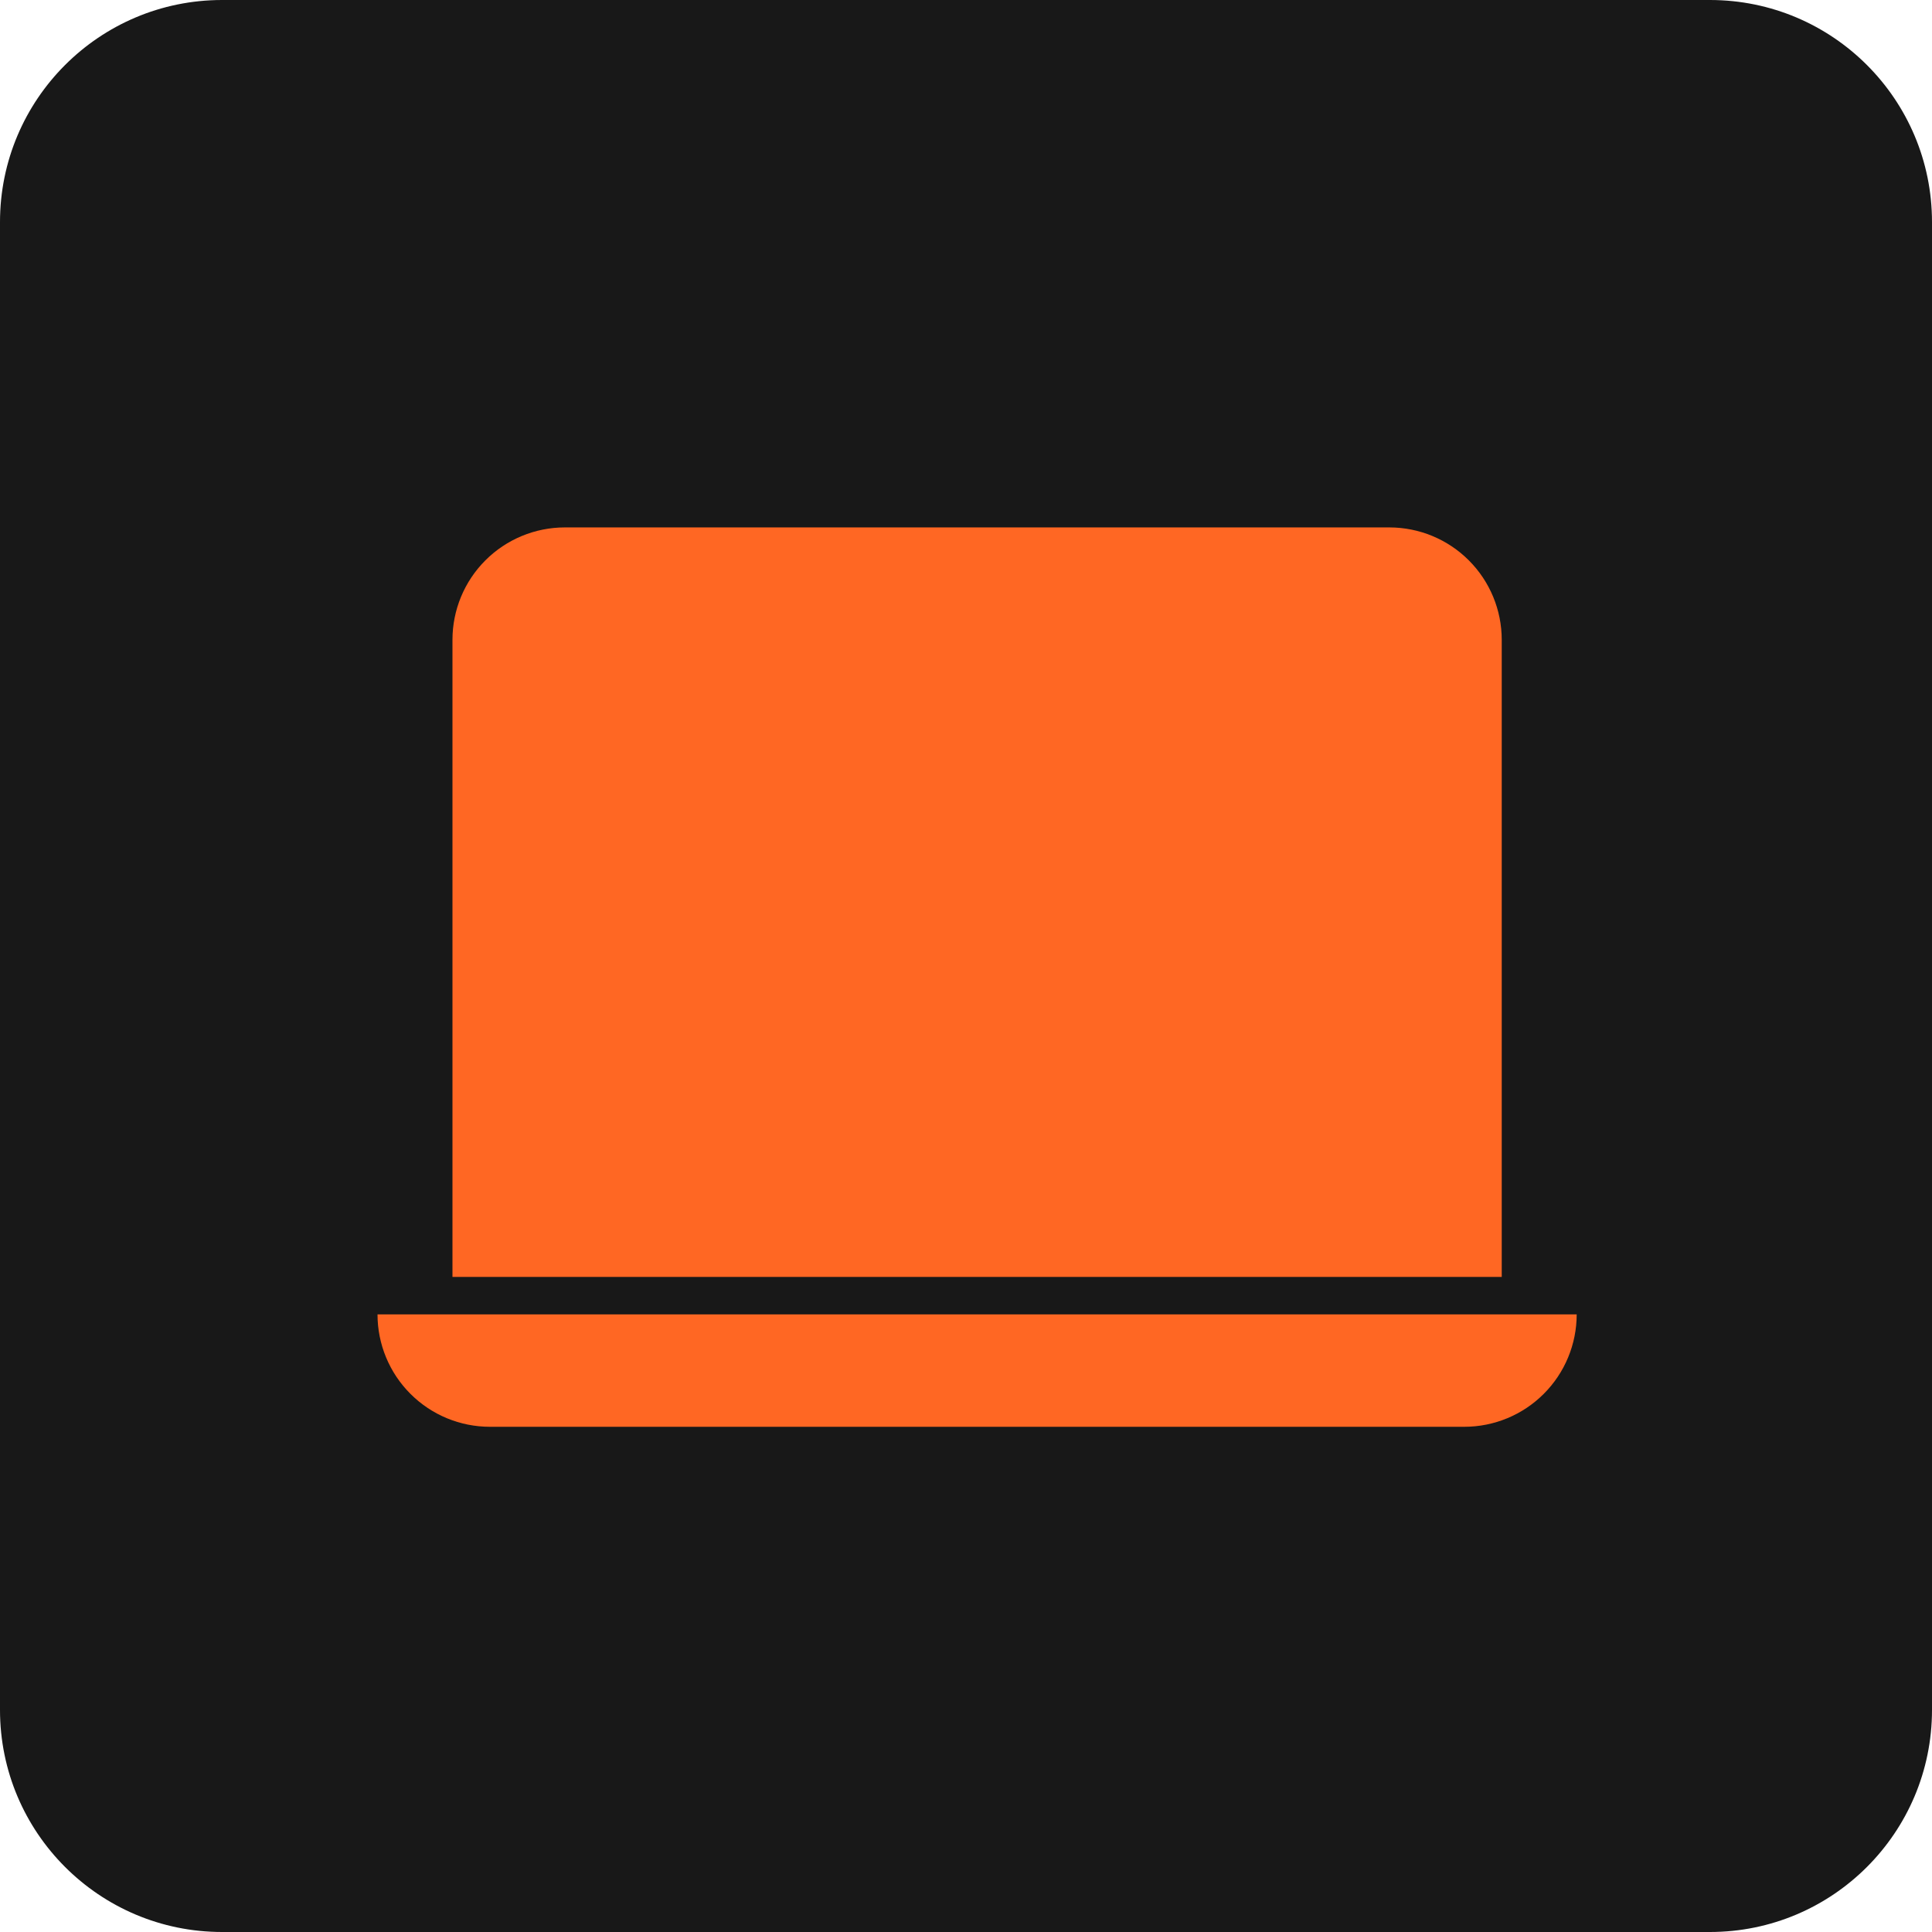
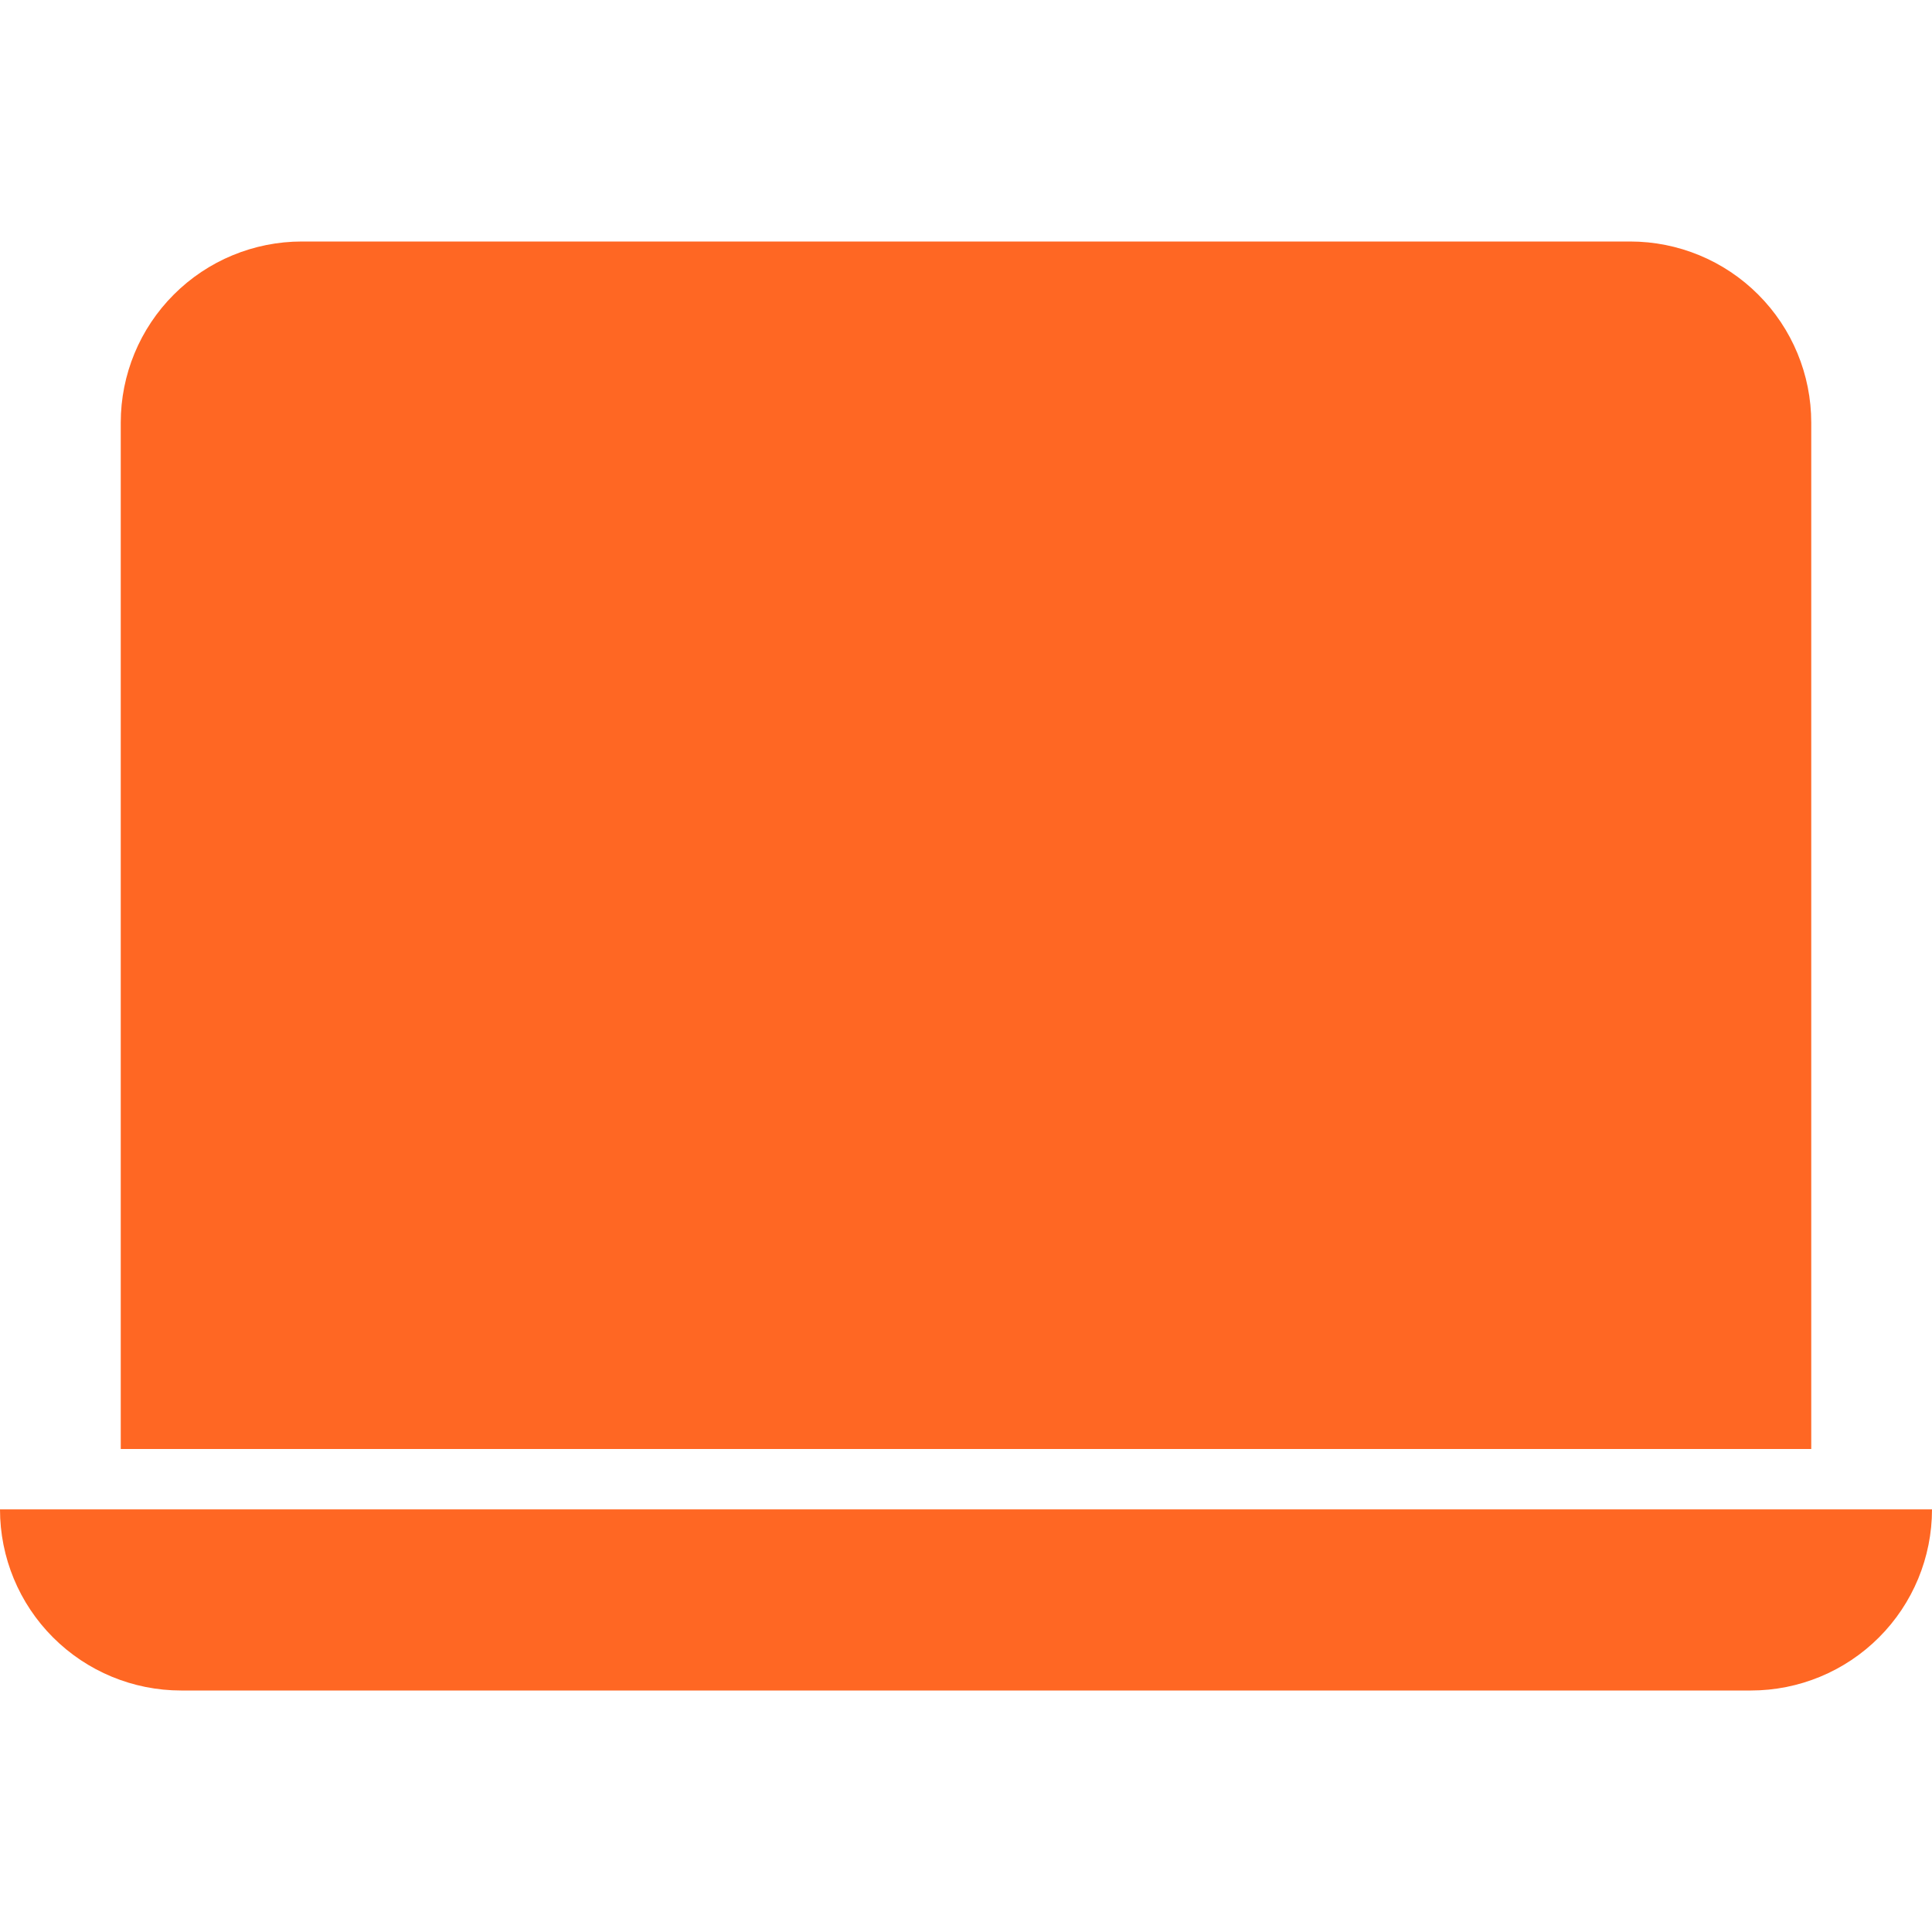
- <svg xmlns="http://www.w3.org/2000/svg" width="87" height="87" viewBox="0 0 87 87" fill="none">
-   <rect width="87" height="87" rx="10" fill="#181818" />
-   <path d="M25.438 23.75C24.095 23.75 22.807 24.283 21.858 25.233C20.908 26.182 20.375 27.47 20.375 28.812V57.5H67.625V28.812C67.625 27.47 67.092 26.182 66.142 25.233C65.193 24.283 63.905 23.75 62.562 23.75H25.438ZM17 59.188H71C71 60.53 70.467 61.818 69.517 62.767C68.568 63.717 67.28 64.25 65.938 64.25H22.062C20.72 64.25 19.432 63.717 18.483 62.767C17.533 61.818 17 60.53 17 59.188Z" fill="#FF6723" />
+ <svg xmlns="http://www.w3.org/2000/svg" width="54" height="54" viewBox="0 0 54 54" fill="none">
+   <path d="M8.438 6.75C7.095 6.75 5.807 7.283 4.858 8.233C3.908 9.182 3.375 10.47 3.375 11.812V40.5H50.625V11.812C50.625 10.47 50.092 9.182 49.142 8.233C48.193 7.283 46.905 6.75 45.562 6.75H8.438ZM0 42.188H54C54 43.53 53.467 44.818 52.517 45.767C51.568 46.717 50.28 47.25 48.938 47.25H5.062C3.72 47.25 2.432 46.717 1.483 45.767C0.533 44.818 0 43.53 0 42.188Z" fill="#FF6723" />
</svg>
